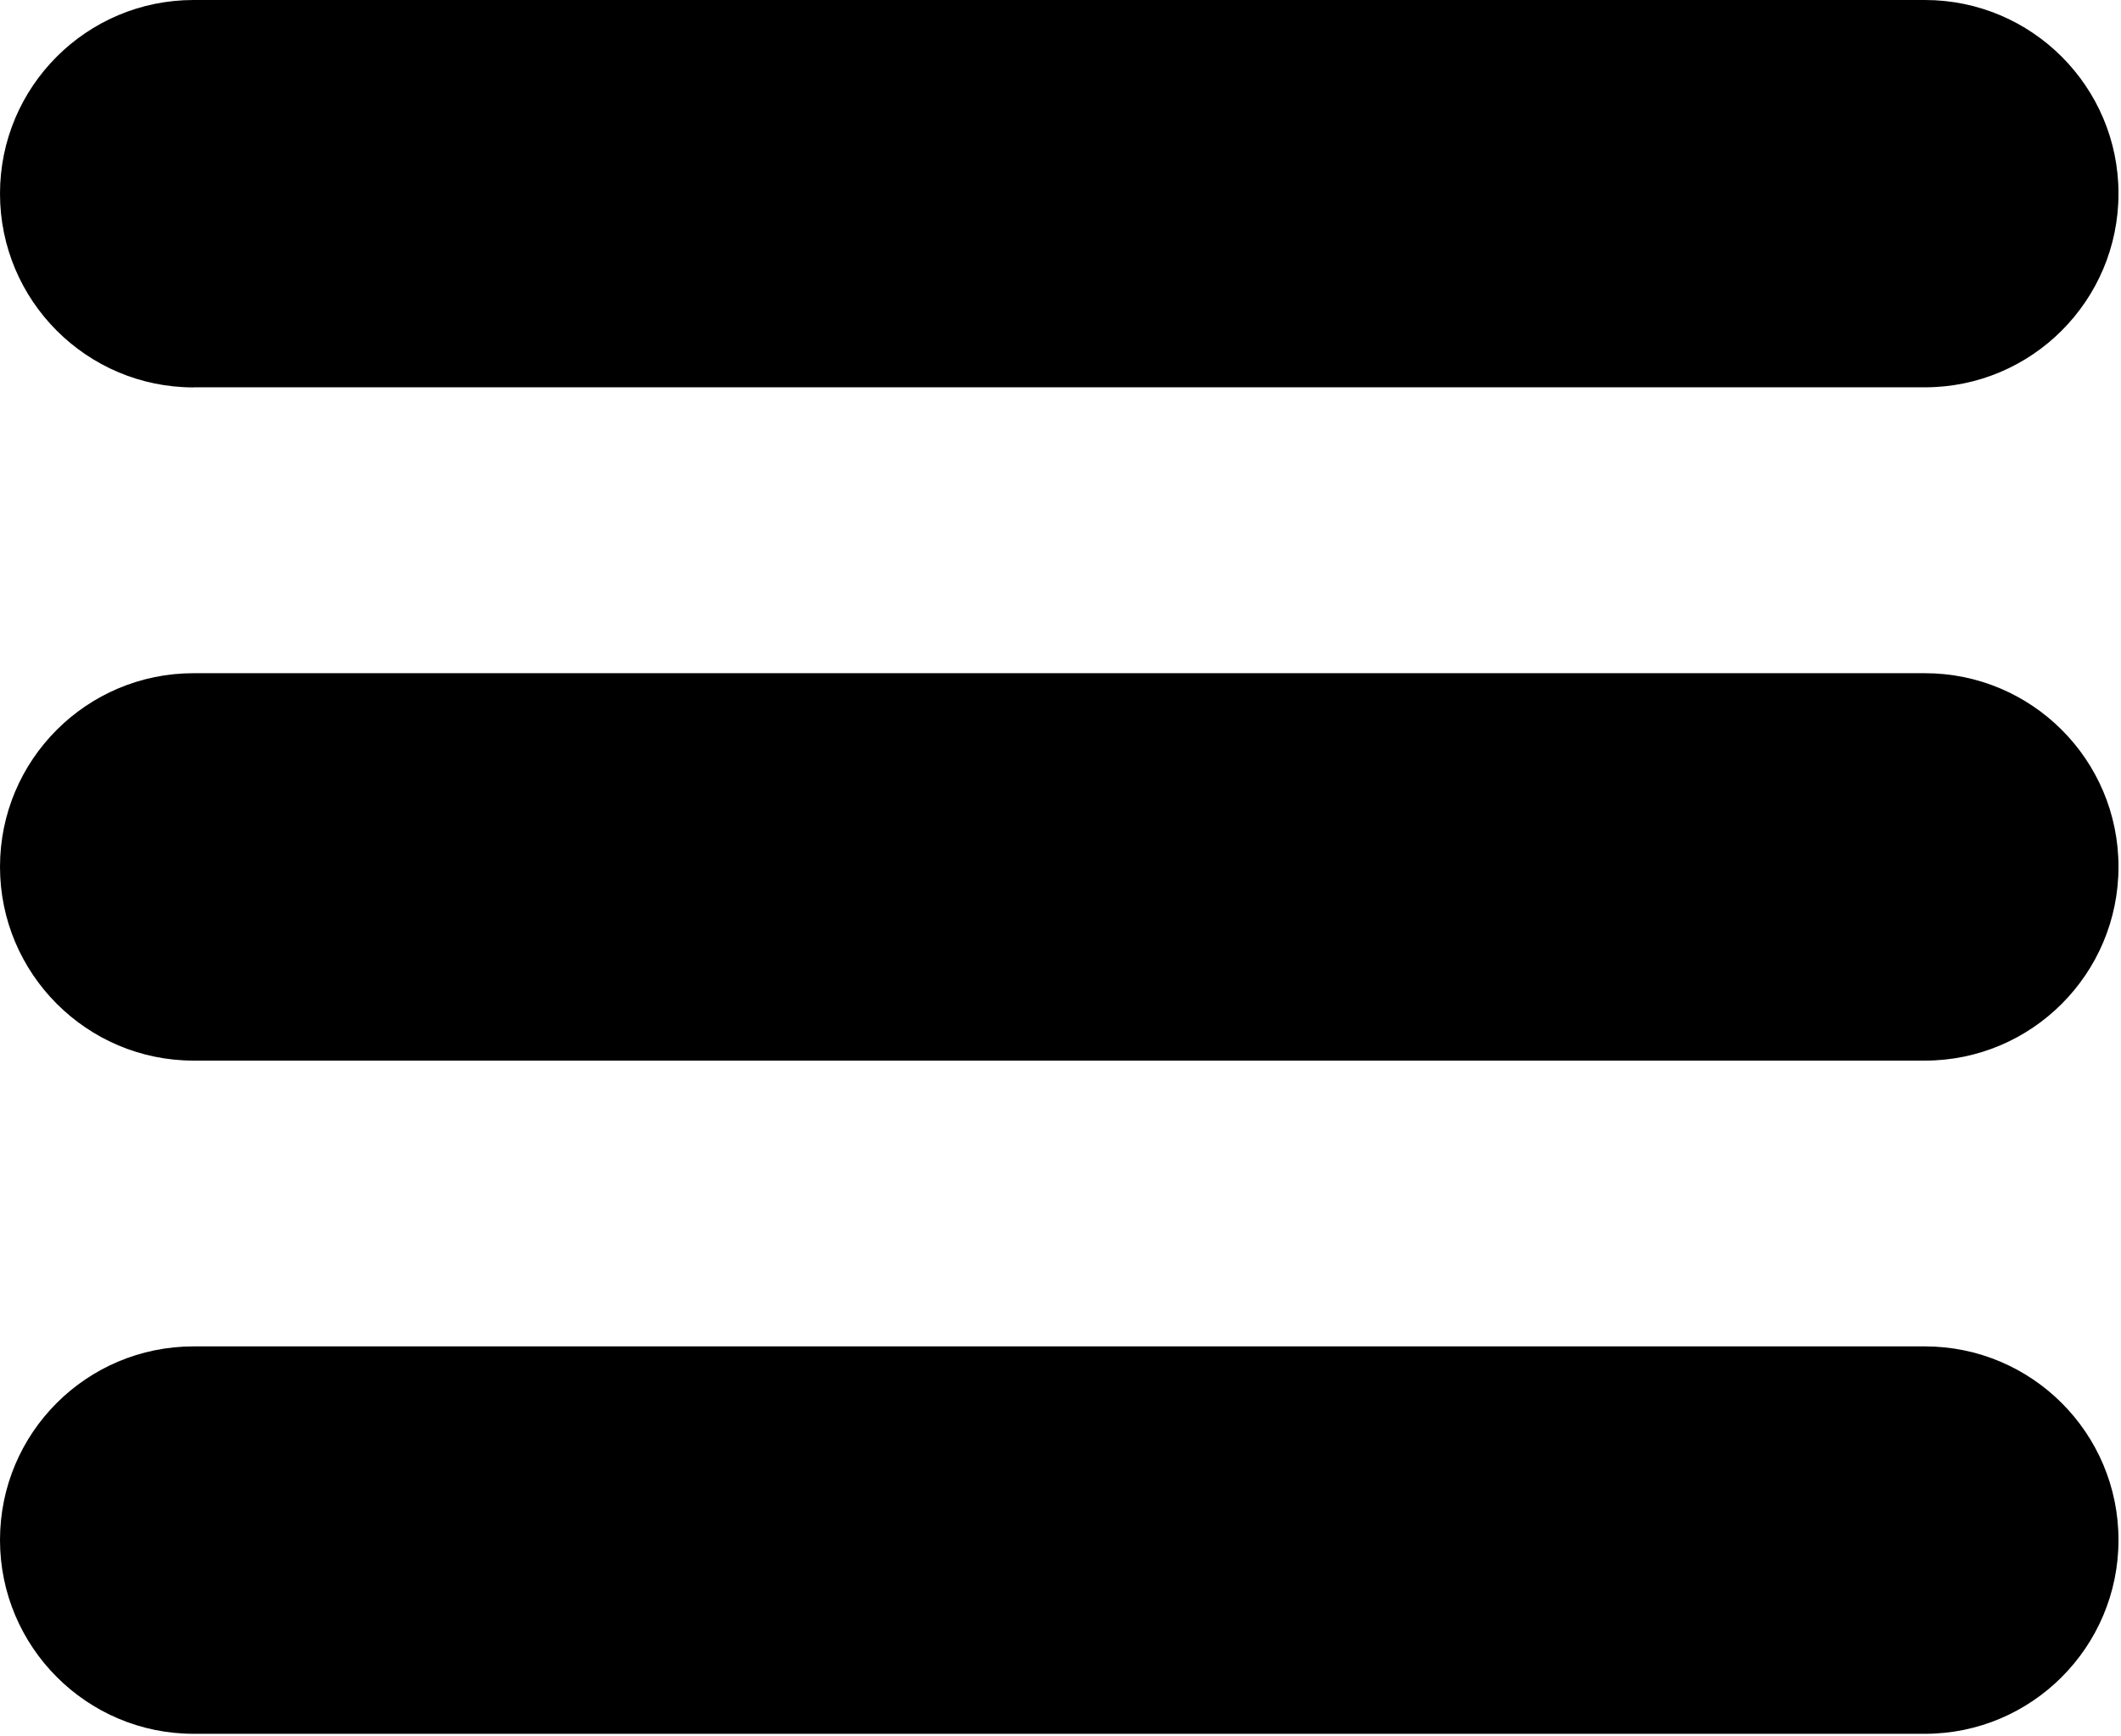
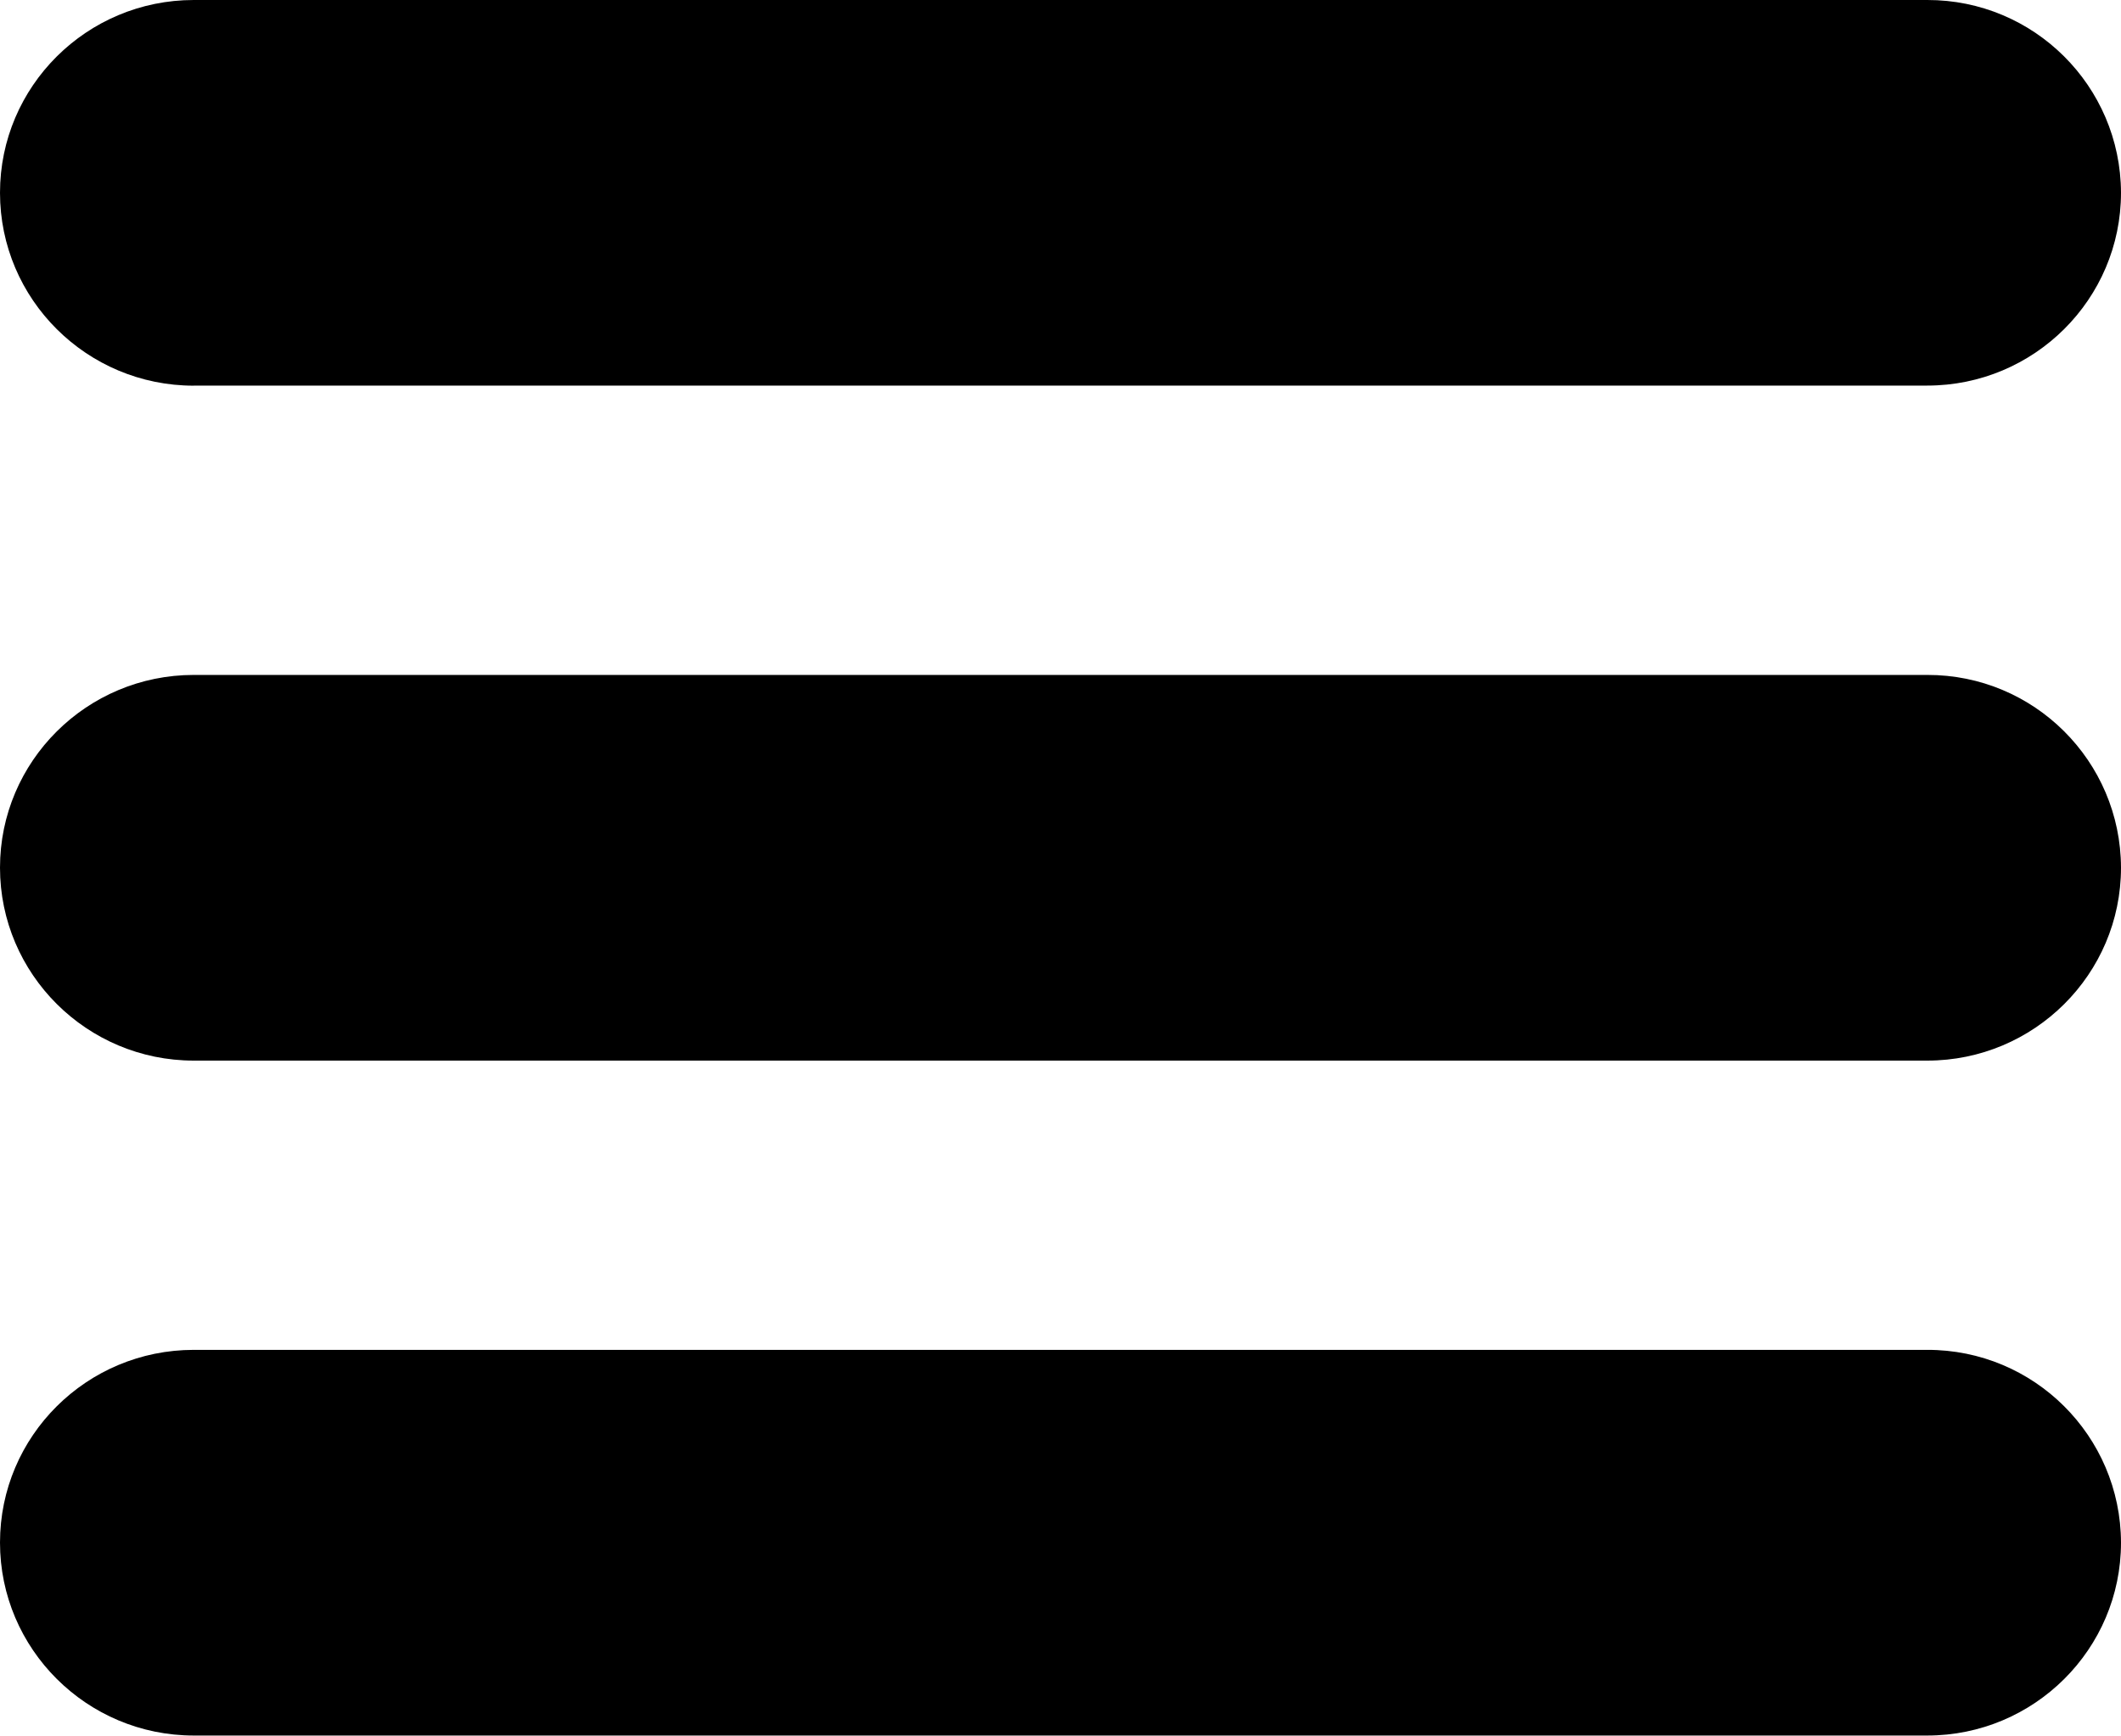
<svg xmlns="http://www.w3.org/2000/svg" width="22" height="18" viewBox="0 0 22 18">
-   <path fill-rule="evenodd" clip-rule="evenodd" d="M2.008 4.017h17.958c1.108 0 2.008-.9 2.008-2.01C21.974.9 21.074 0 19.966 0H2.008C.898 0 0 .9 0 2.008c0 1.11.9 2.01 2.008 2.01zm17.958 2.965H2.008C.898 6.982 0 7.882 0 8.99S.9 11 2.008 11h17.958c1.108 0 2.008-.9 2.008-2.01s-.9-2.008-2.008-2.008zm0 6.982H2.008c-1.11 0-2.008.898-2.008 2.008 0 1.108.9 2.01 2.008 2.01h17.958c1.108 0 2.008-.9 2.008-2.01 0-1.11-.9-2.008-2.008-2.008z" />
+   <path d="M2.01 3.999h17.98c1.109 0 2.01-.896 2.01-2.001A2.006 2.006 0 0019.99 0H2.01C.9 0 0 .896 0 1.999 0 3.104.901 4 2.01 4v-.001zM19.99 7H2.01C.9 7 0 7.896 0 8.999 0 10.102.901 11 2.01 11h17.98c1.109 0 2.01-.896 2.01-2.001A2.005 2.005 0 0019.99 7zm0 7H2.01C.9 14 0 14.894 0 15.999 0 17.102.901 18 2.01 18h17.98c1.109 0 2.01-.896 2.01-2.001A2.005 2.005 0 0019.99 14z" />
</svg>
